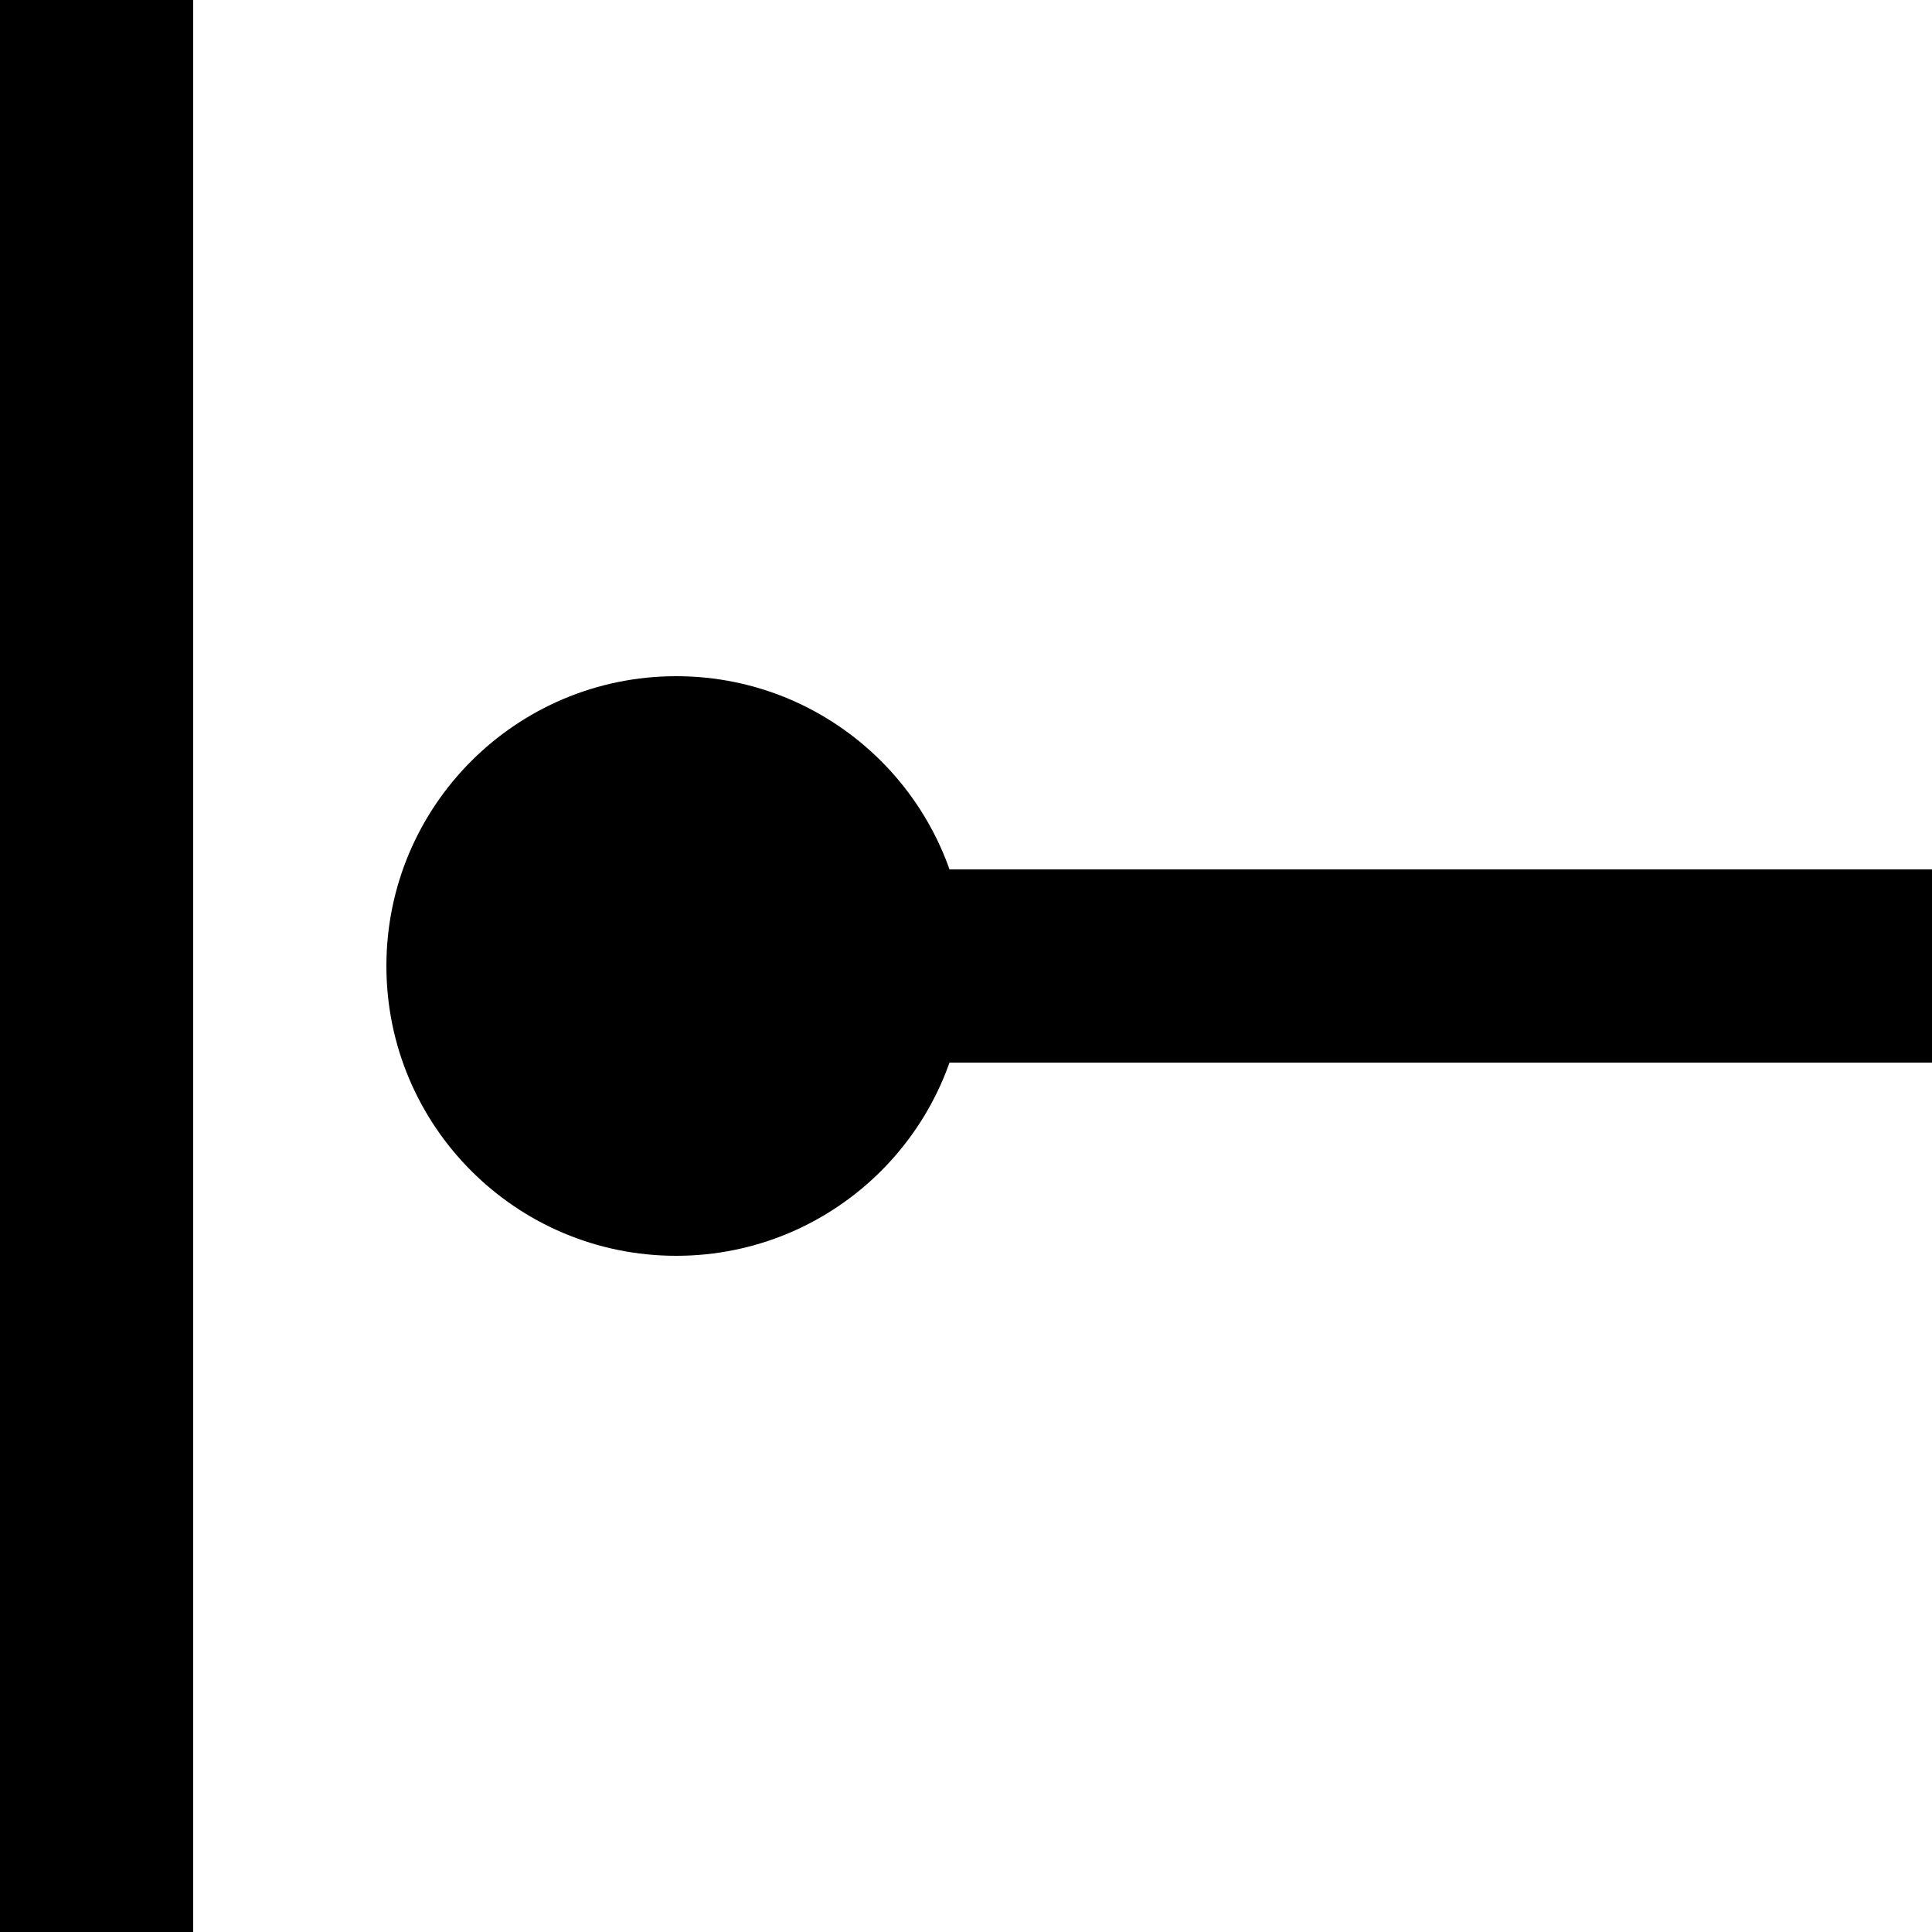
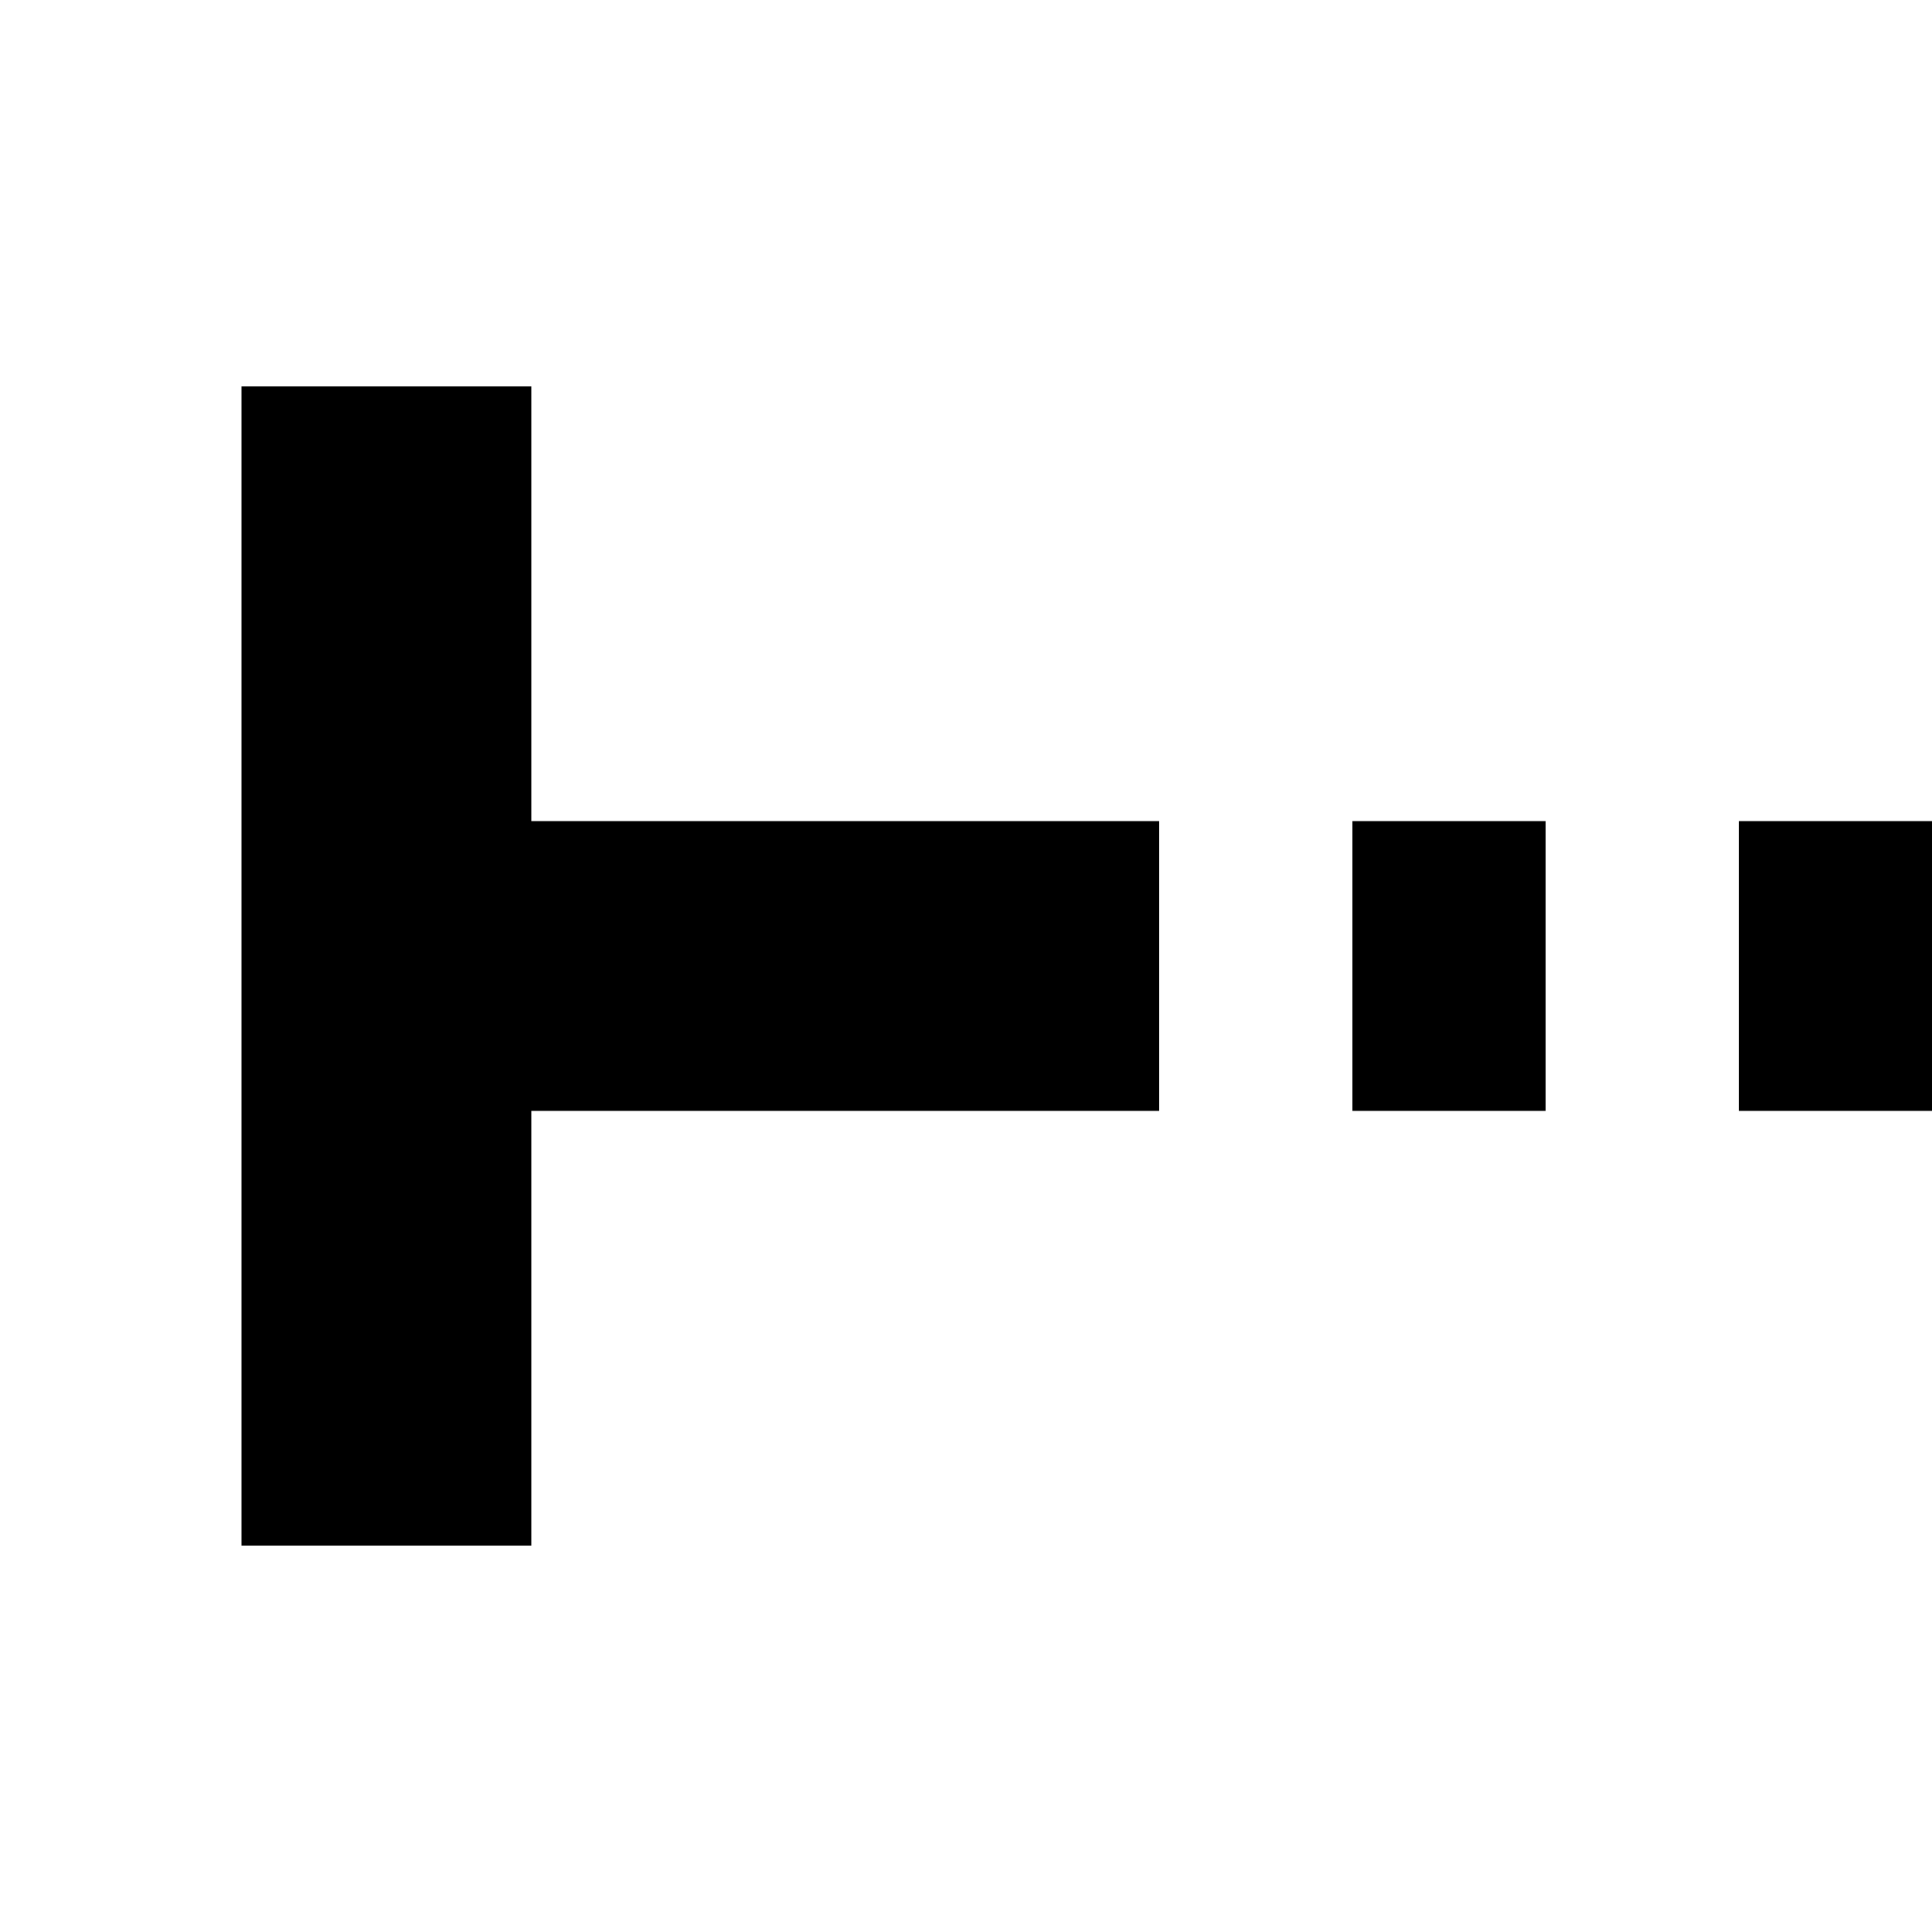
<svg xmlns="http://www.w3.org/2000/svg" viewBox="0 0 100 100">
-   <line stroke="currentColor" stroke-width="10" x1="100" y1="50" x2="35" y2="50" />
-   <circle cx="35" cy="50" r="15" />
-   <line stroke="currentColor" stroke-width="10" x1="5" y1="0" x2="5" y2="100" />
+   <line stroke="currentColor" stroke-width="15" x1="20" y1="20" x2="20" y2="80" />
+   <line stroke="currentColor" stroke-width="15" x1="20" y1="50" x2="100" y2="50" stroke-dasharray="40 10 10 10" />
</svg>
